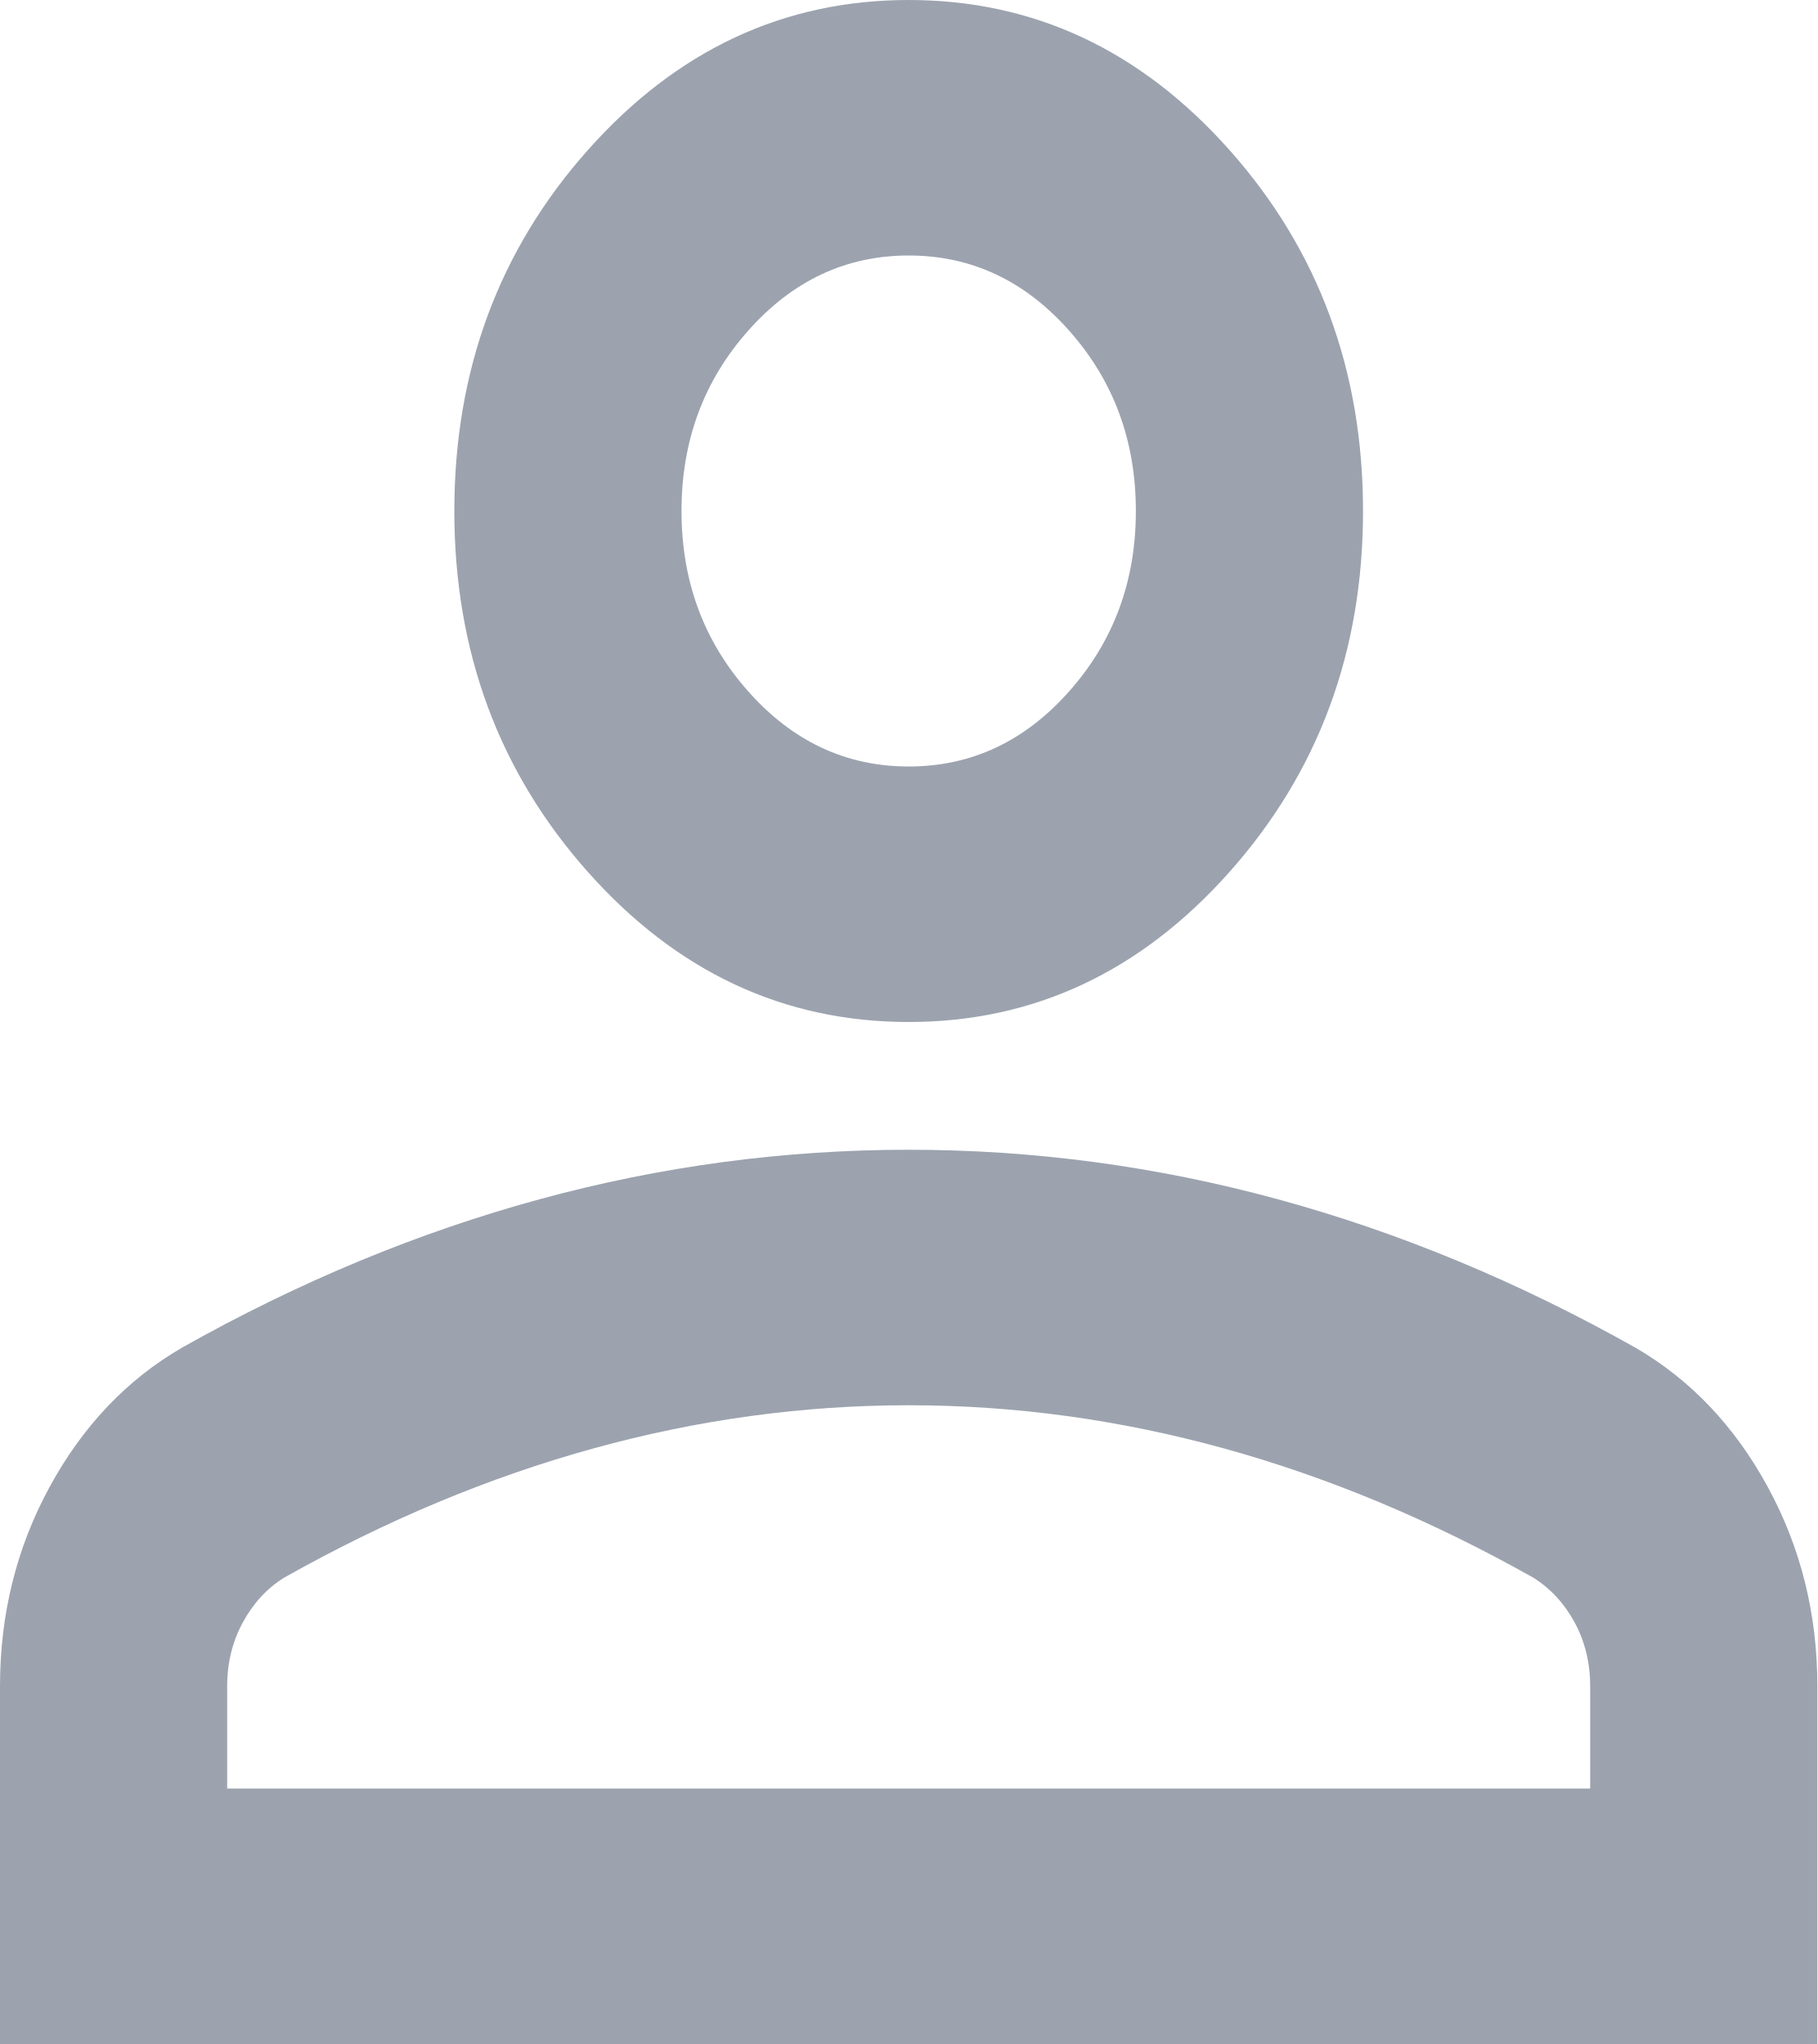
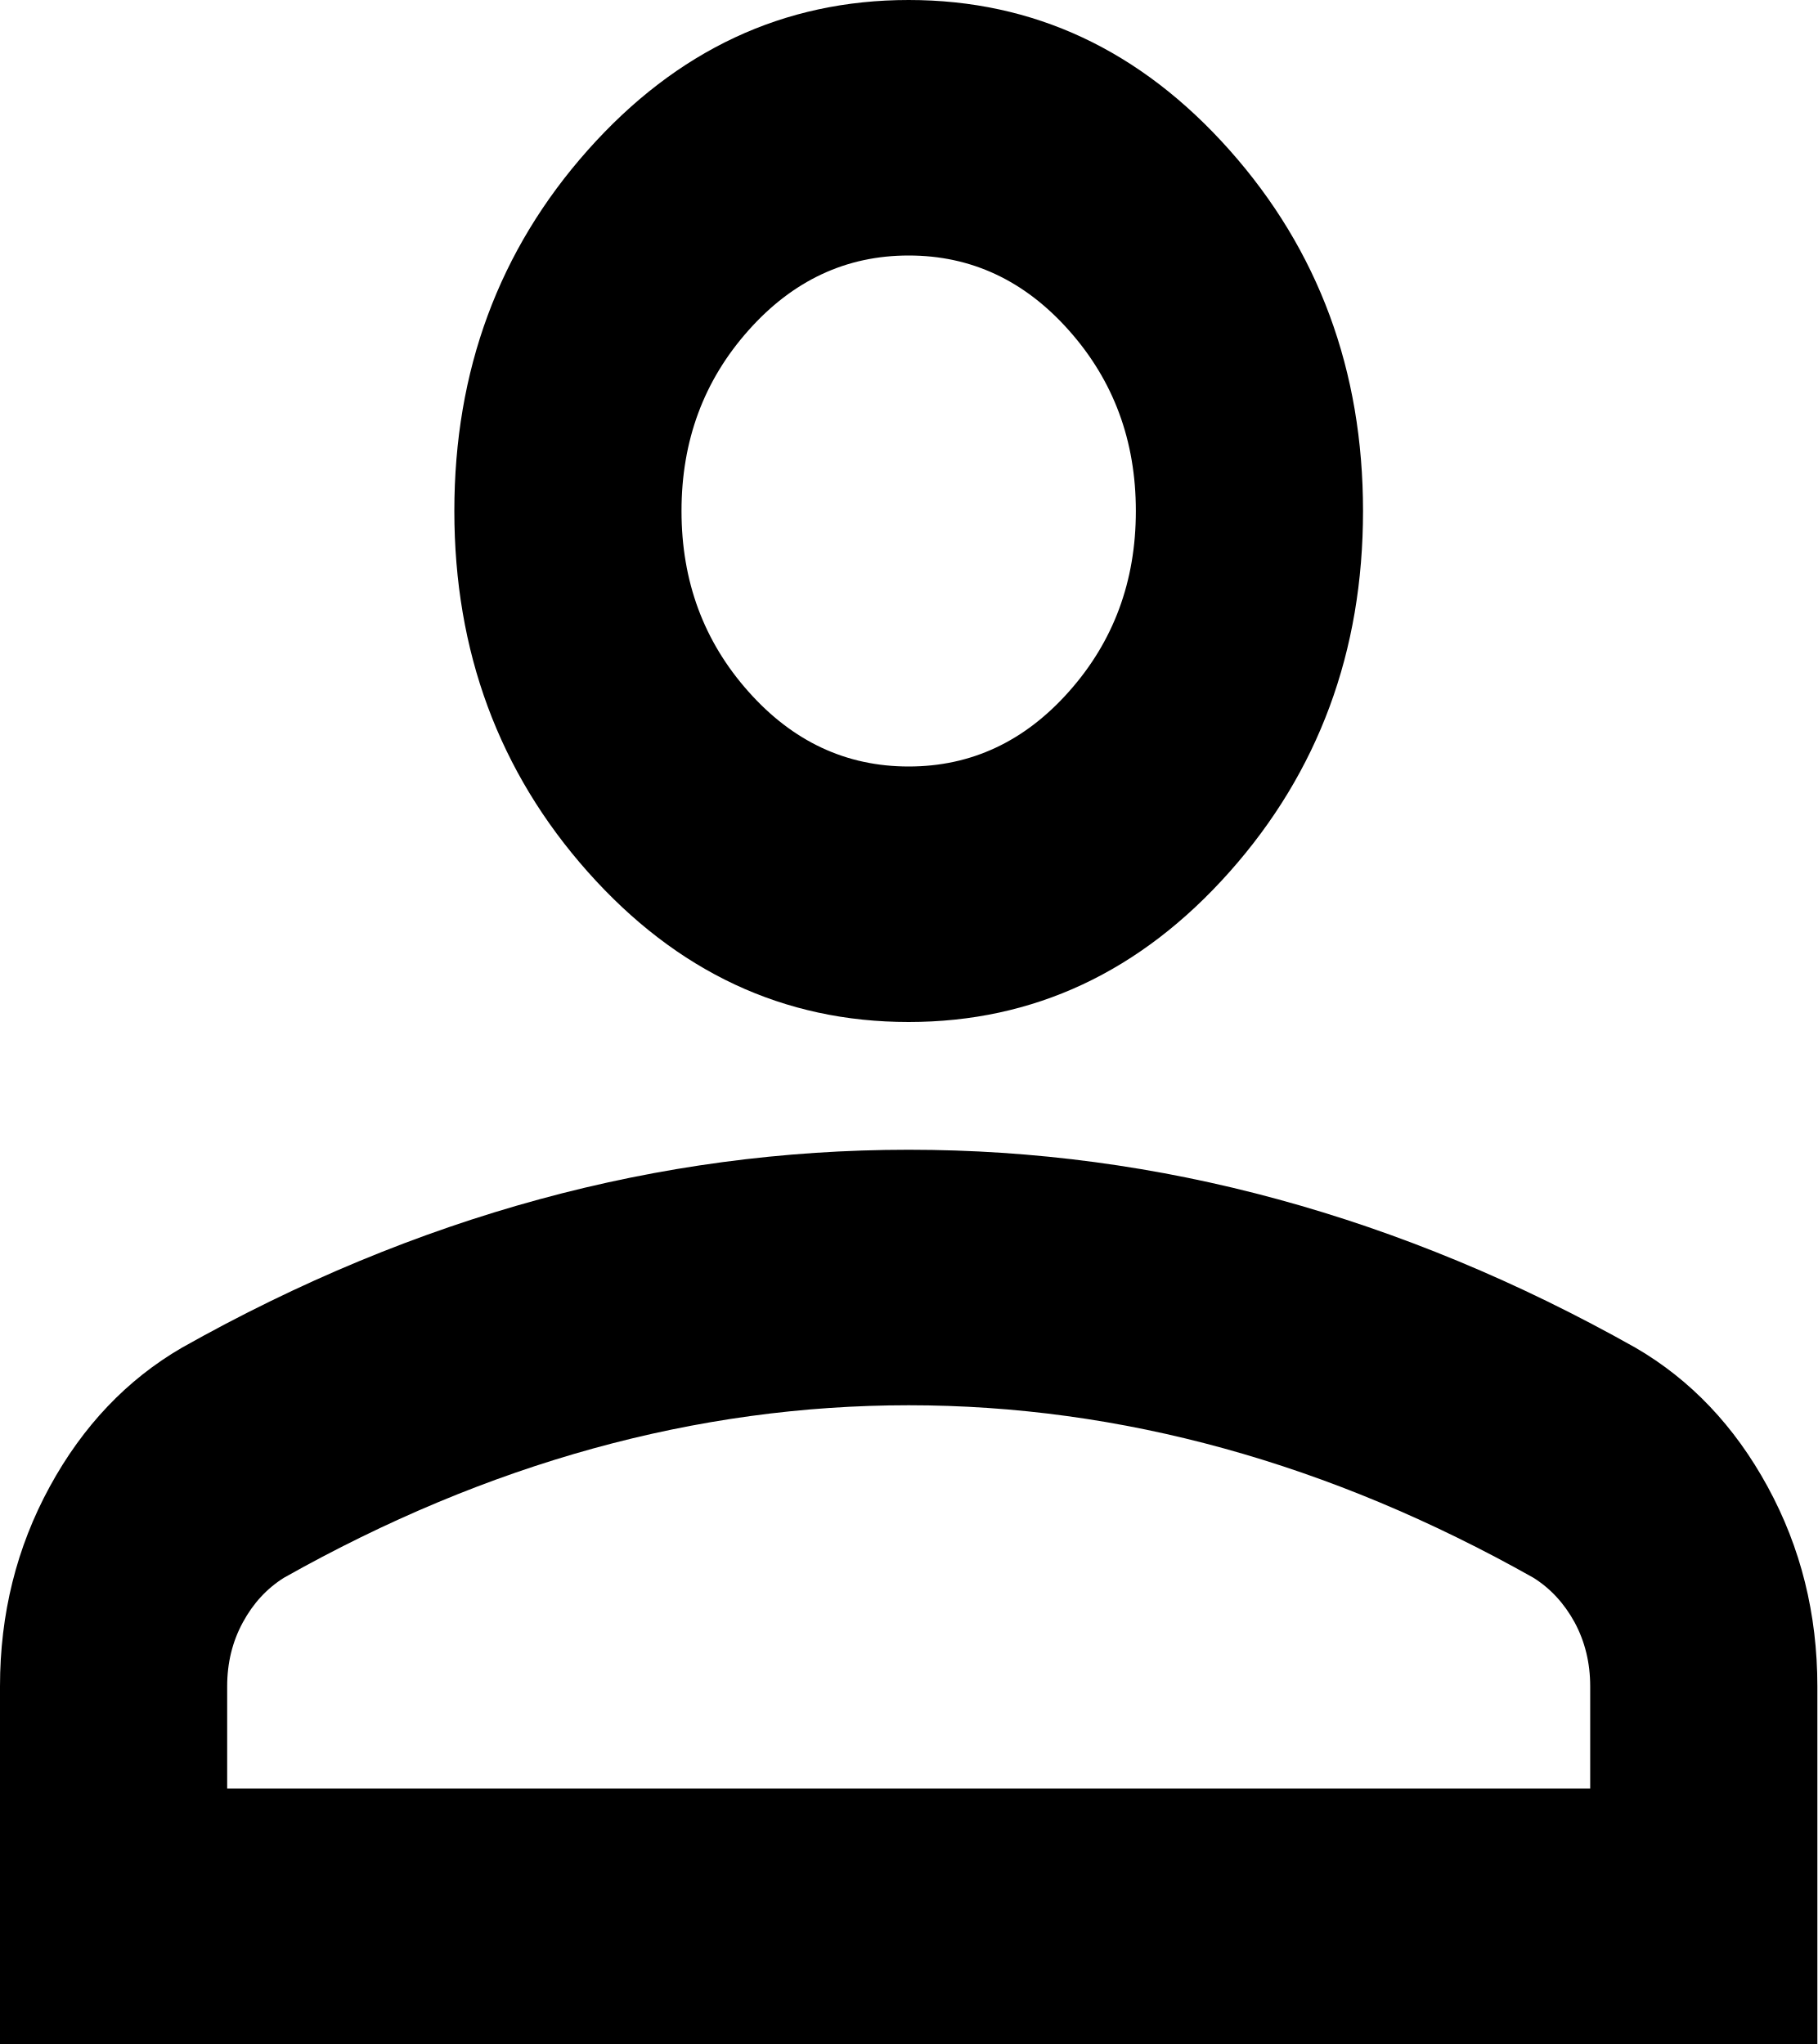
<svg xmlns="http://www.w3.org/2000/svg" width="16" height="18" viewBox="0 0 16 18" fill="none">
-   <path d="M8 9C6.9 9 5.958 8.559 5.175 7.678C4.392 6.797 4 5.737 4 4.5C4 3.263 4.392 2.203 5.175 1.322C5.958 0.441 6.9 0 8 0C9.1 0 10.042 0.441 10.825 1.322C11.608 2.203 12 3.263 12 4.5C12 5.737 11.608 6.797 10.825 7.678C10.042 8.559 9.1 9 8 9ZM0 18V14.85C0 14.213 0.146 13.627 0.438 13.092C0.729 12.558 1.117 12.15 1.6 11.869C2.633 11.287 3.683 10.852 4.75 10.561C5.817 10.27 6.9 10.125 8 10.125C9.1 10.125 10.183 10.27 11.25 10.561C12.317 10.852 13.367 11.287 14.4 11.869C14.883 12.15 15.271 12.558 15.562 13.092C15.854 13.627 16 14.213 16 14.85V18H0ZM2 15.75H14V14.85C14 14.644 13.954 14.456 13.863 14.287C13.771 14.119 13.65 13.988 13.5 13.894C12.6 13.387 11.692 13.008 10.775 12.755C9.858 12.502 8.933 12.375 8 12.375C7.067 12.375 6.142 12.502 5.225 12.755C4.308 13.008 3.4 13.387 2.5 13.894C2.35 13.988 2.229 14.119 2.138 14.287C2.046 14.456 2 14.644 2 14.85V15.75ZM8 6.75C8.55 6.75 9.021 6.53 9.412 6.089C9.804 5.648 10 5.119 10 4.5C10 3.881 9.804 3.352 9.412 2.911C9.021 2.47 8.55 2.25 8 2.25C7.45 2.25 6.979 2.47 6.588 2.911C6.196 3.352 6 3.881 6 4.5C6 5.119 6.196 5.648 6.588 6.089C6.979 6.53 7.45 6.75 8 6.75Z" fill="#9CA3AF" />
+   <path d="M8 9C6.9 9 5.958 8.559 5.175 7.678C4.392 6.797 4 5.737 4 4.5C4 3.263 4.392 2.203 5.175 1.322C5.958 0.441 6.9 0 8 0C9.1 0 10.042 0.441 10.825 1.322C11.608 2.203 12 3.263 12 4.5C12 5.737 11.608 6.797 10.825 7.678C10.042 8.559 9.1 9 8 9ZM0 18V14.85C0 14.213 0.146 13.627 0.438 13.092C0.729 12.558 1.117 12.15 1.6 11.869C2.633 11.287 3.683 10.852 4.75 10.561C5.817 10.27 6.9 10.125 8 10.125C9.1 10.125 10.183 10.27 11.25 10.561C12.317 10.852 13.367 11.287 14.4 11.869C14.883 12.15 15.271 12.558 15.562 13.092C15.854 13.627 16 14.213 16 14.85V18H0ZM2 15.75H14V14.85C14 14.644 13.954 14.456 13.863 14.287C13.771 14.119 13.65 13.988 13.5 13.894C12.6 13.387 11.692 13.008 10.775 12.755C9.858 12.502 8.933 12.375 8 12.375C7.067 12.375 6.142 12.502 5.225 12.755C4.308 13.008 3.4 13.387 2.5 13.894C2.35 13.988 2.229 14.119 2.138 14.287C2.046 14.456 2 14.644 2 14.85V15.75ZM8 6.75C8.55 6.75 9.021 6.53 9.412 6.089C9.804 5.648 10 5.119 10 4.5C10 3.881 9.804 3.352 9.412 2.911C9.021 2.47 8.55 2.25 8 2.25C7.45 2.25 6.979 2.47 6.588 2.911C6.196 3.352 6 3.881 6 4.5C6 5.119 6.196 5.648 6.588 6.089C6.979 6.53 7.45 6.75 8 6.75Z" fill="currentColor" />
</svg>
